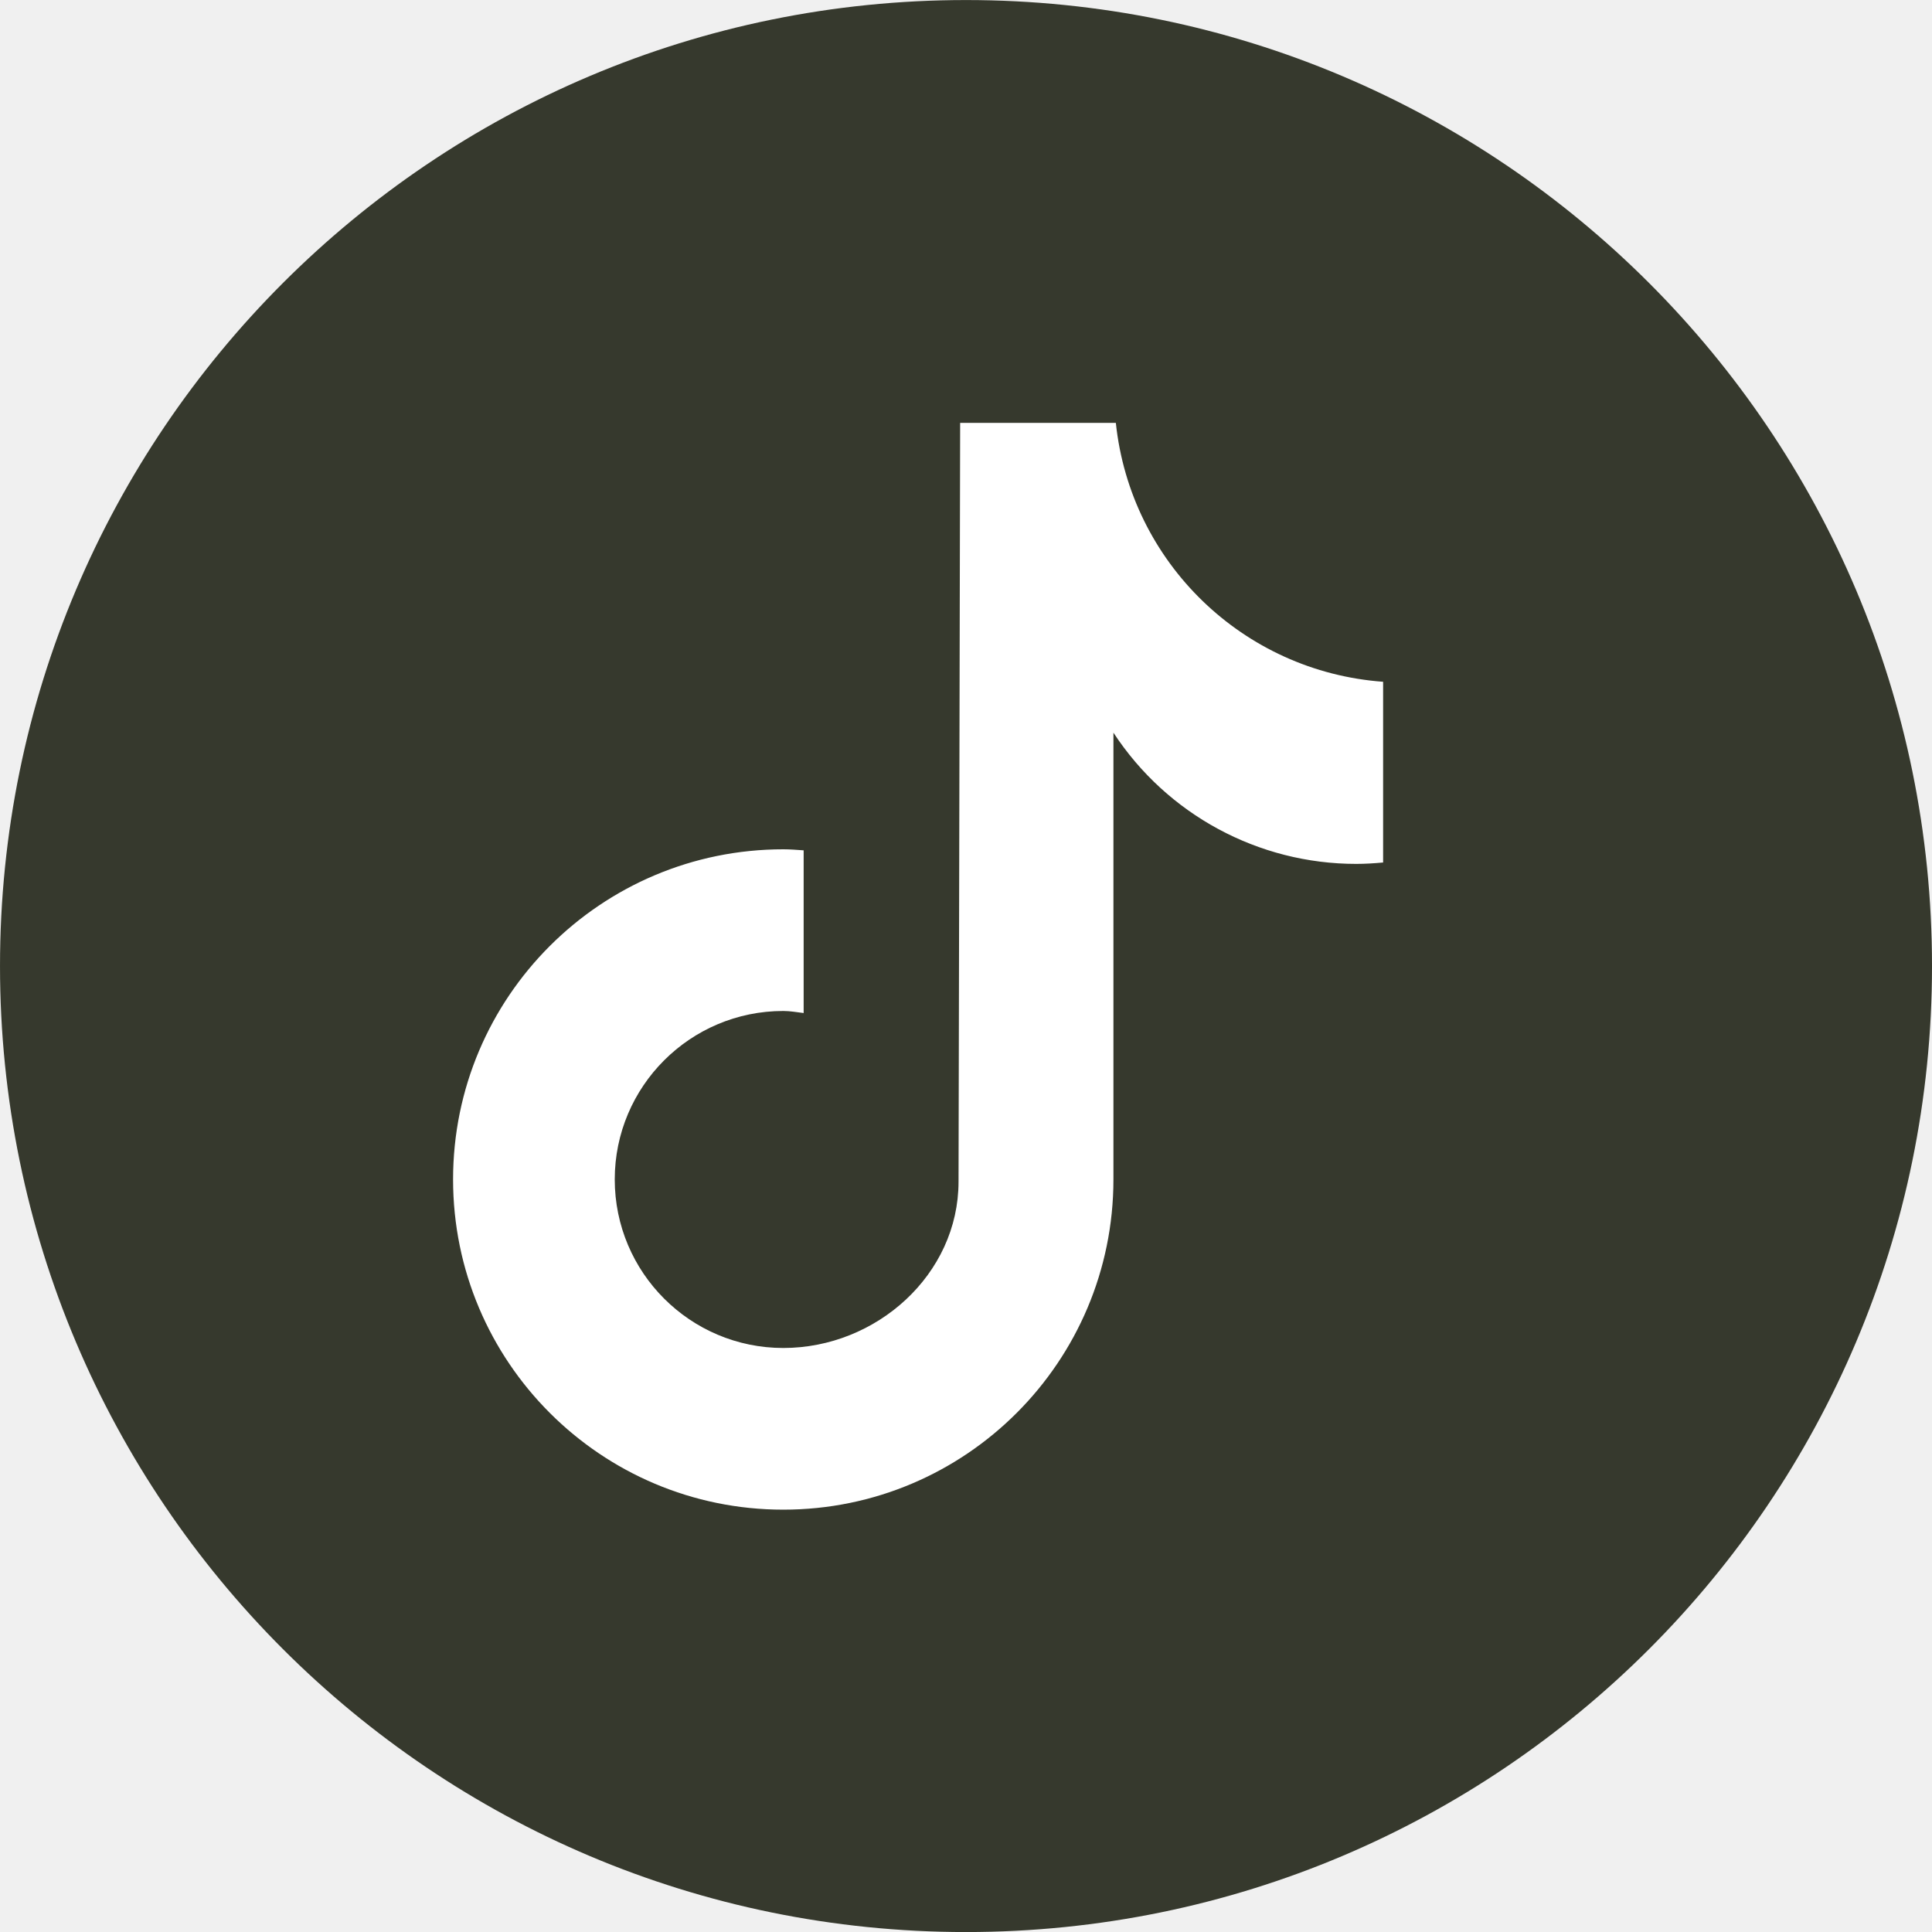
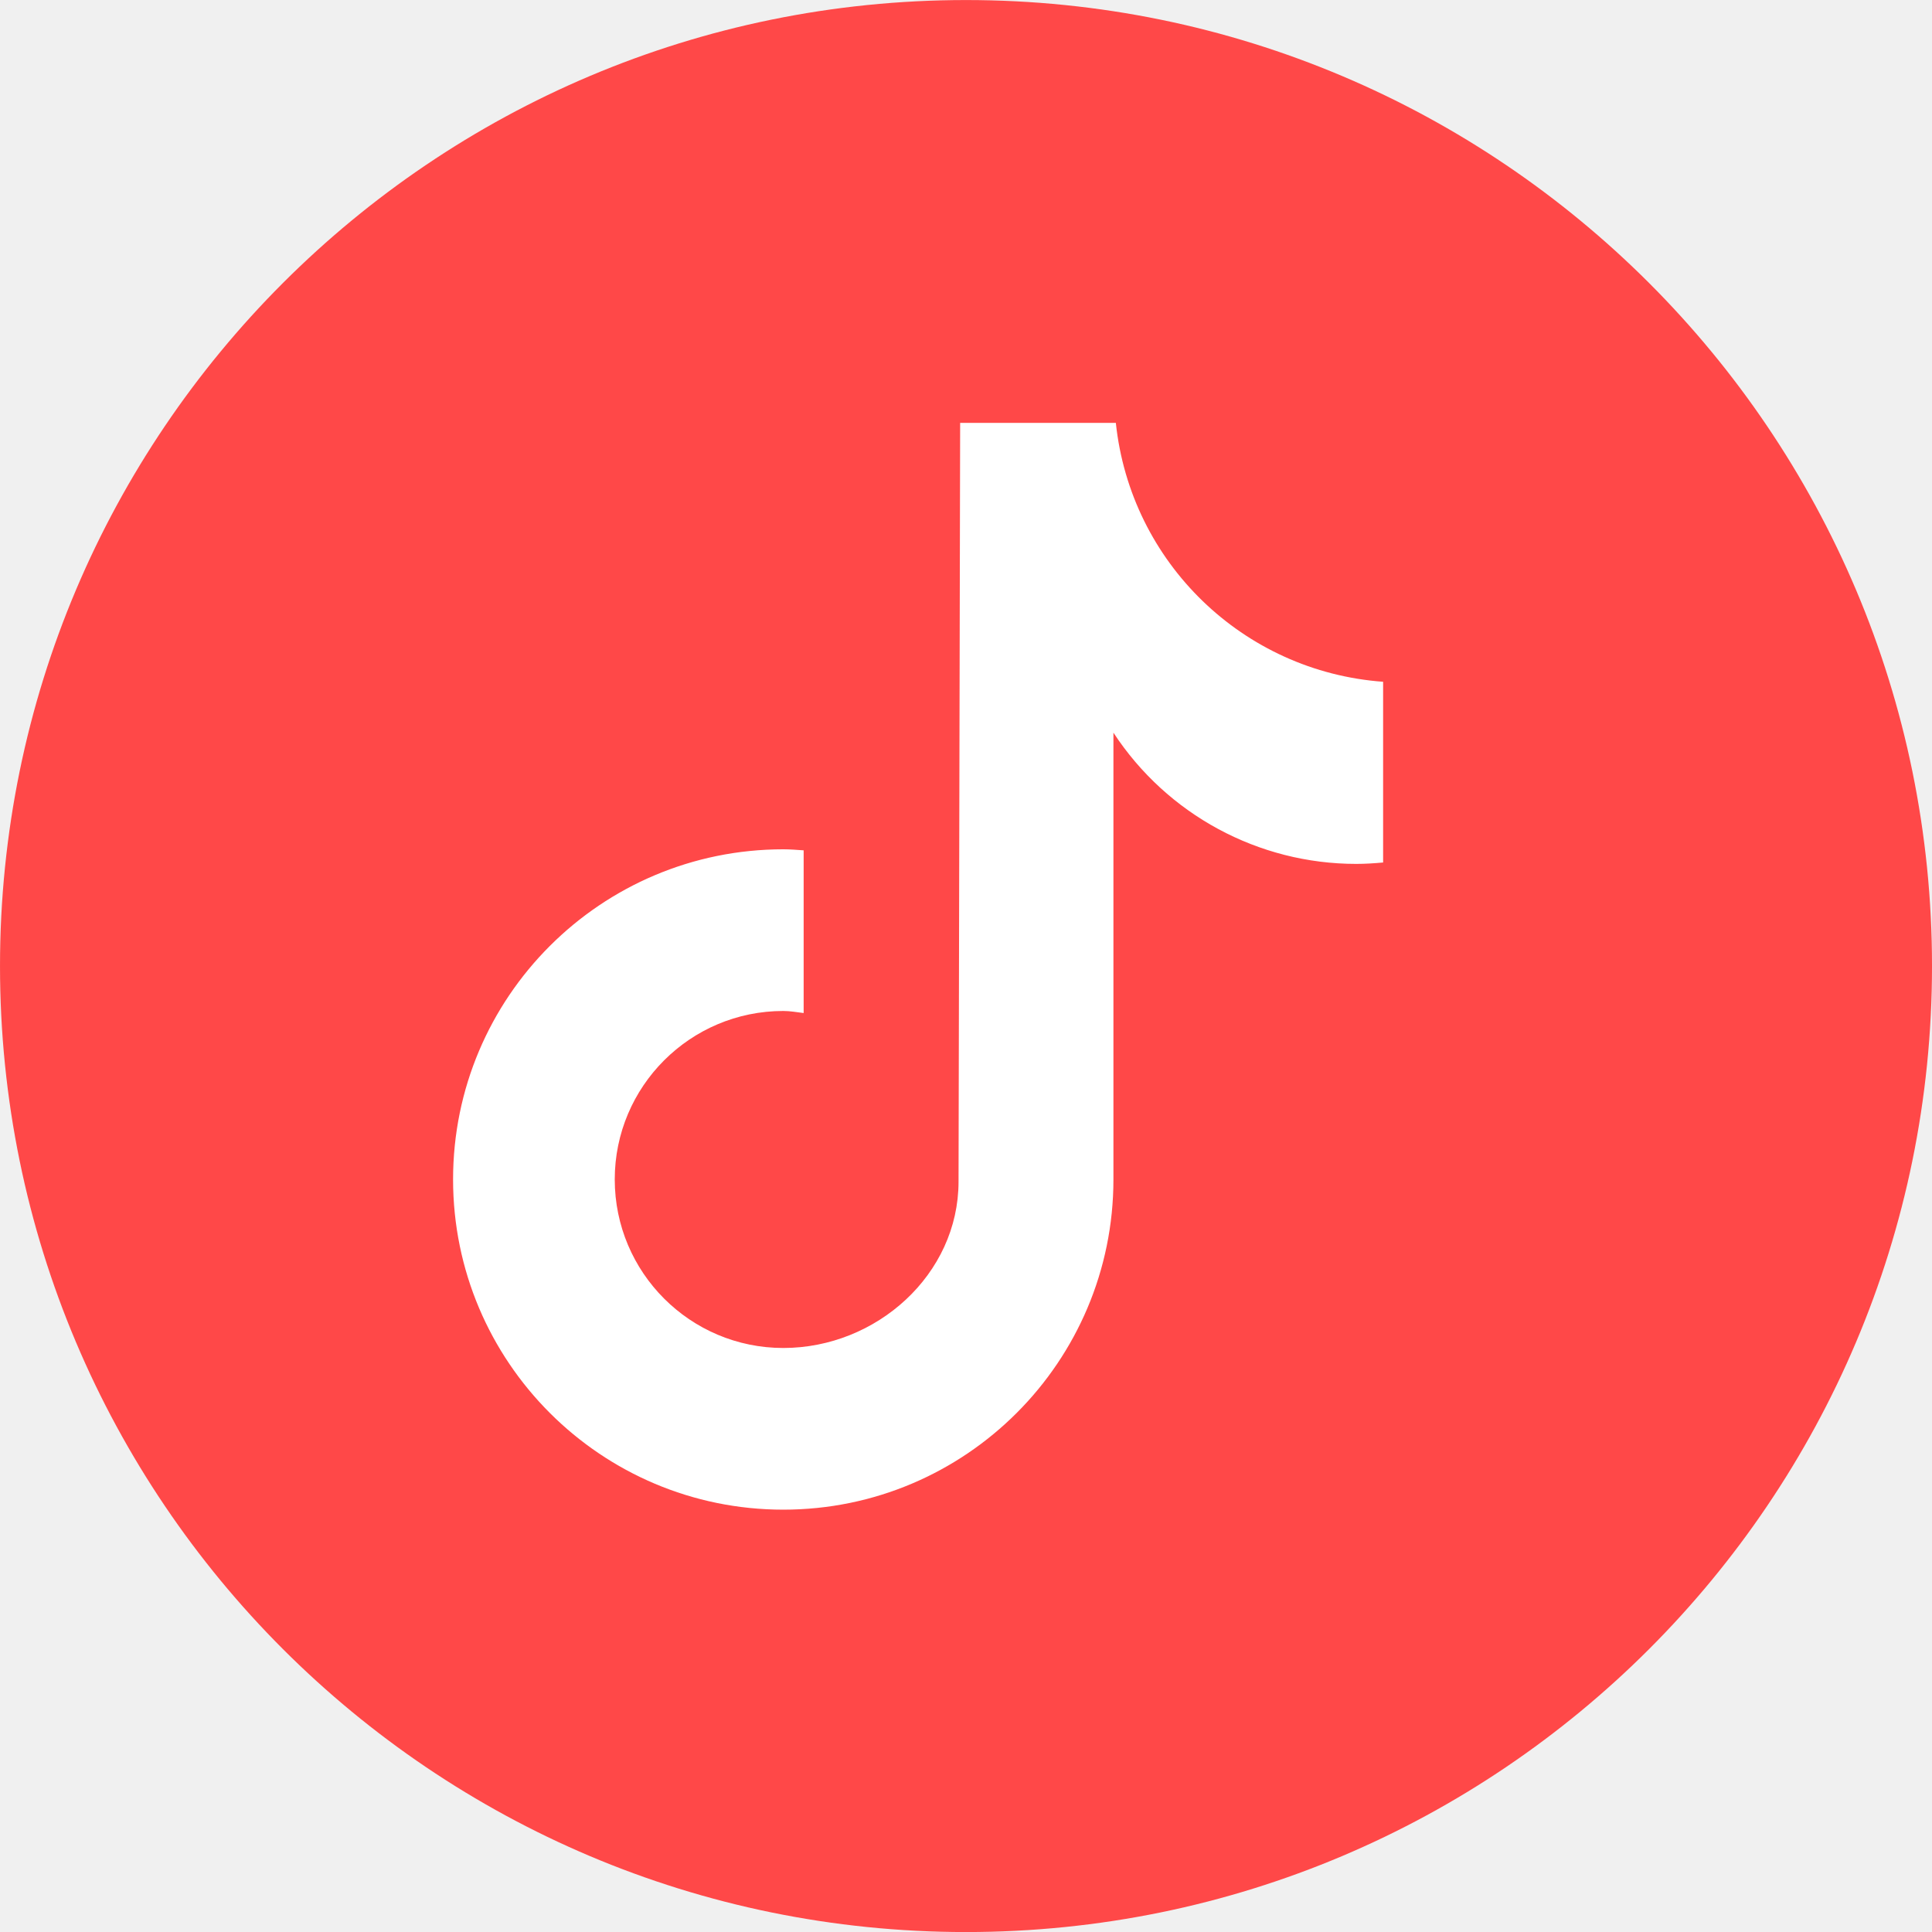
<svg xmlns="http://www.w3.org/2000/svg" width="16.814mm" height="16.814mm" viewBox="0 0 16.814 16.814" version="1.1" id="svg1">
  <defs id="defs1" />
  <g id="layer1" transform="translate(-96.57292,-139.9646)">
-     <path id="path756" style="fill:#36392D;fill-opacity:1;fill-rule:nonzero;stroke:none;stroke-width:0.035" d="m 113.387,148.372 c 0,4.643 -3.764,8.407 -8.407,8.407 -4.643,0 -8.407,-3.764 -8.407,-8.407 0,-4.643 3.764,-8.407 8.407,-8.407 4.643,0 8.407,3.764 8.407,8.407" />
+     <path id="path756" style="fill:#FF4848;fill-opacity:1;fill-rule:nonzero;stroke:none;stroke-width:0.035" d="m 113.387,148.372 c 0,4.643 -3.764,8.407 -8.407,8.407 -4.643,0 -8.407,-3.764 -8.407,-8.407 0,-4.643 3.764,-8.407 8.407,-8.407 4.643,0 8.407,3.764 8.407,8.407" />
    <path id="path758" style="fill:#ffffff;fill-opacity:1;fill-rule:nonzero;stroke:none;stroke-width:0.035" d="m 108.609,147.471 h -0.001 c -0.077,0.007 -0.155,0.012 -0.232,0.012 -0.852,0 -1.646,-0.429 -2.113,-1.142 v 3.888 c 0,1.587 -1.287,2.874 -2.873,2.874 -1.587,0 -2.874,-1.287 -2.874,-2.874 0,-1.587 1.287,-2.873 2.874,-2.873 0.06,0 0.119,0.005 0.177,0.009 v 1.416 c -0.059,-0.007 -0.117,-0.018 -0.177,-0.018 -0.81,0 -1.467,0.657 -1.467,1.466 0,0.81 0.657,1.467 1.467,1.467 0.81,0 1.525,-0.639 1.525,-1.448 l 0.014,-6.603 h 1.355 c 0.128,1.215 1.107,2.164 2.326,2.253 v 1.574" />
  </g>
</svg>
